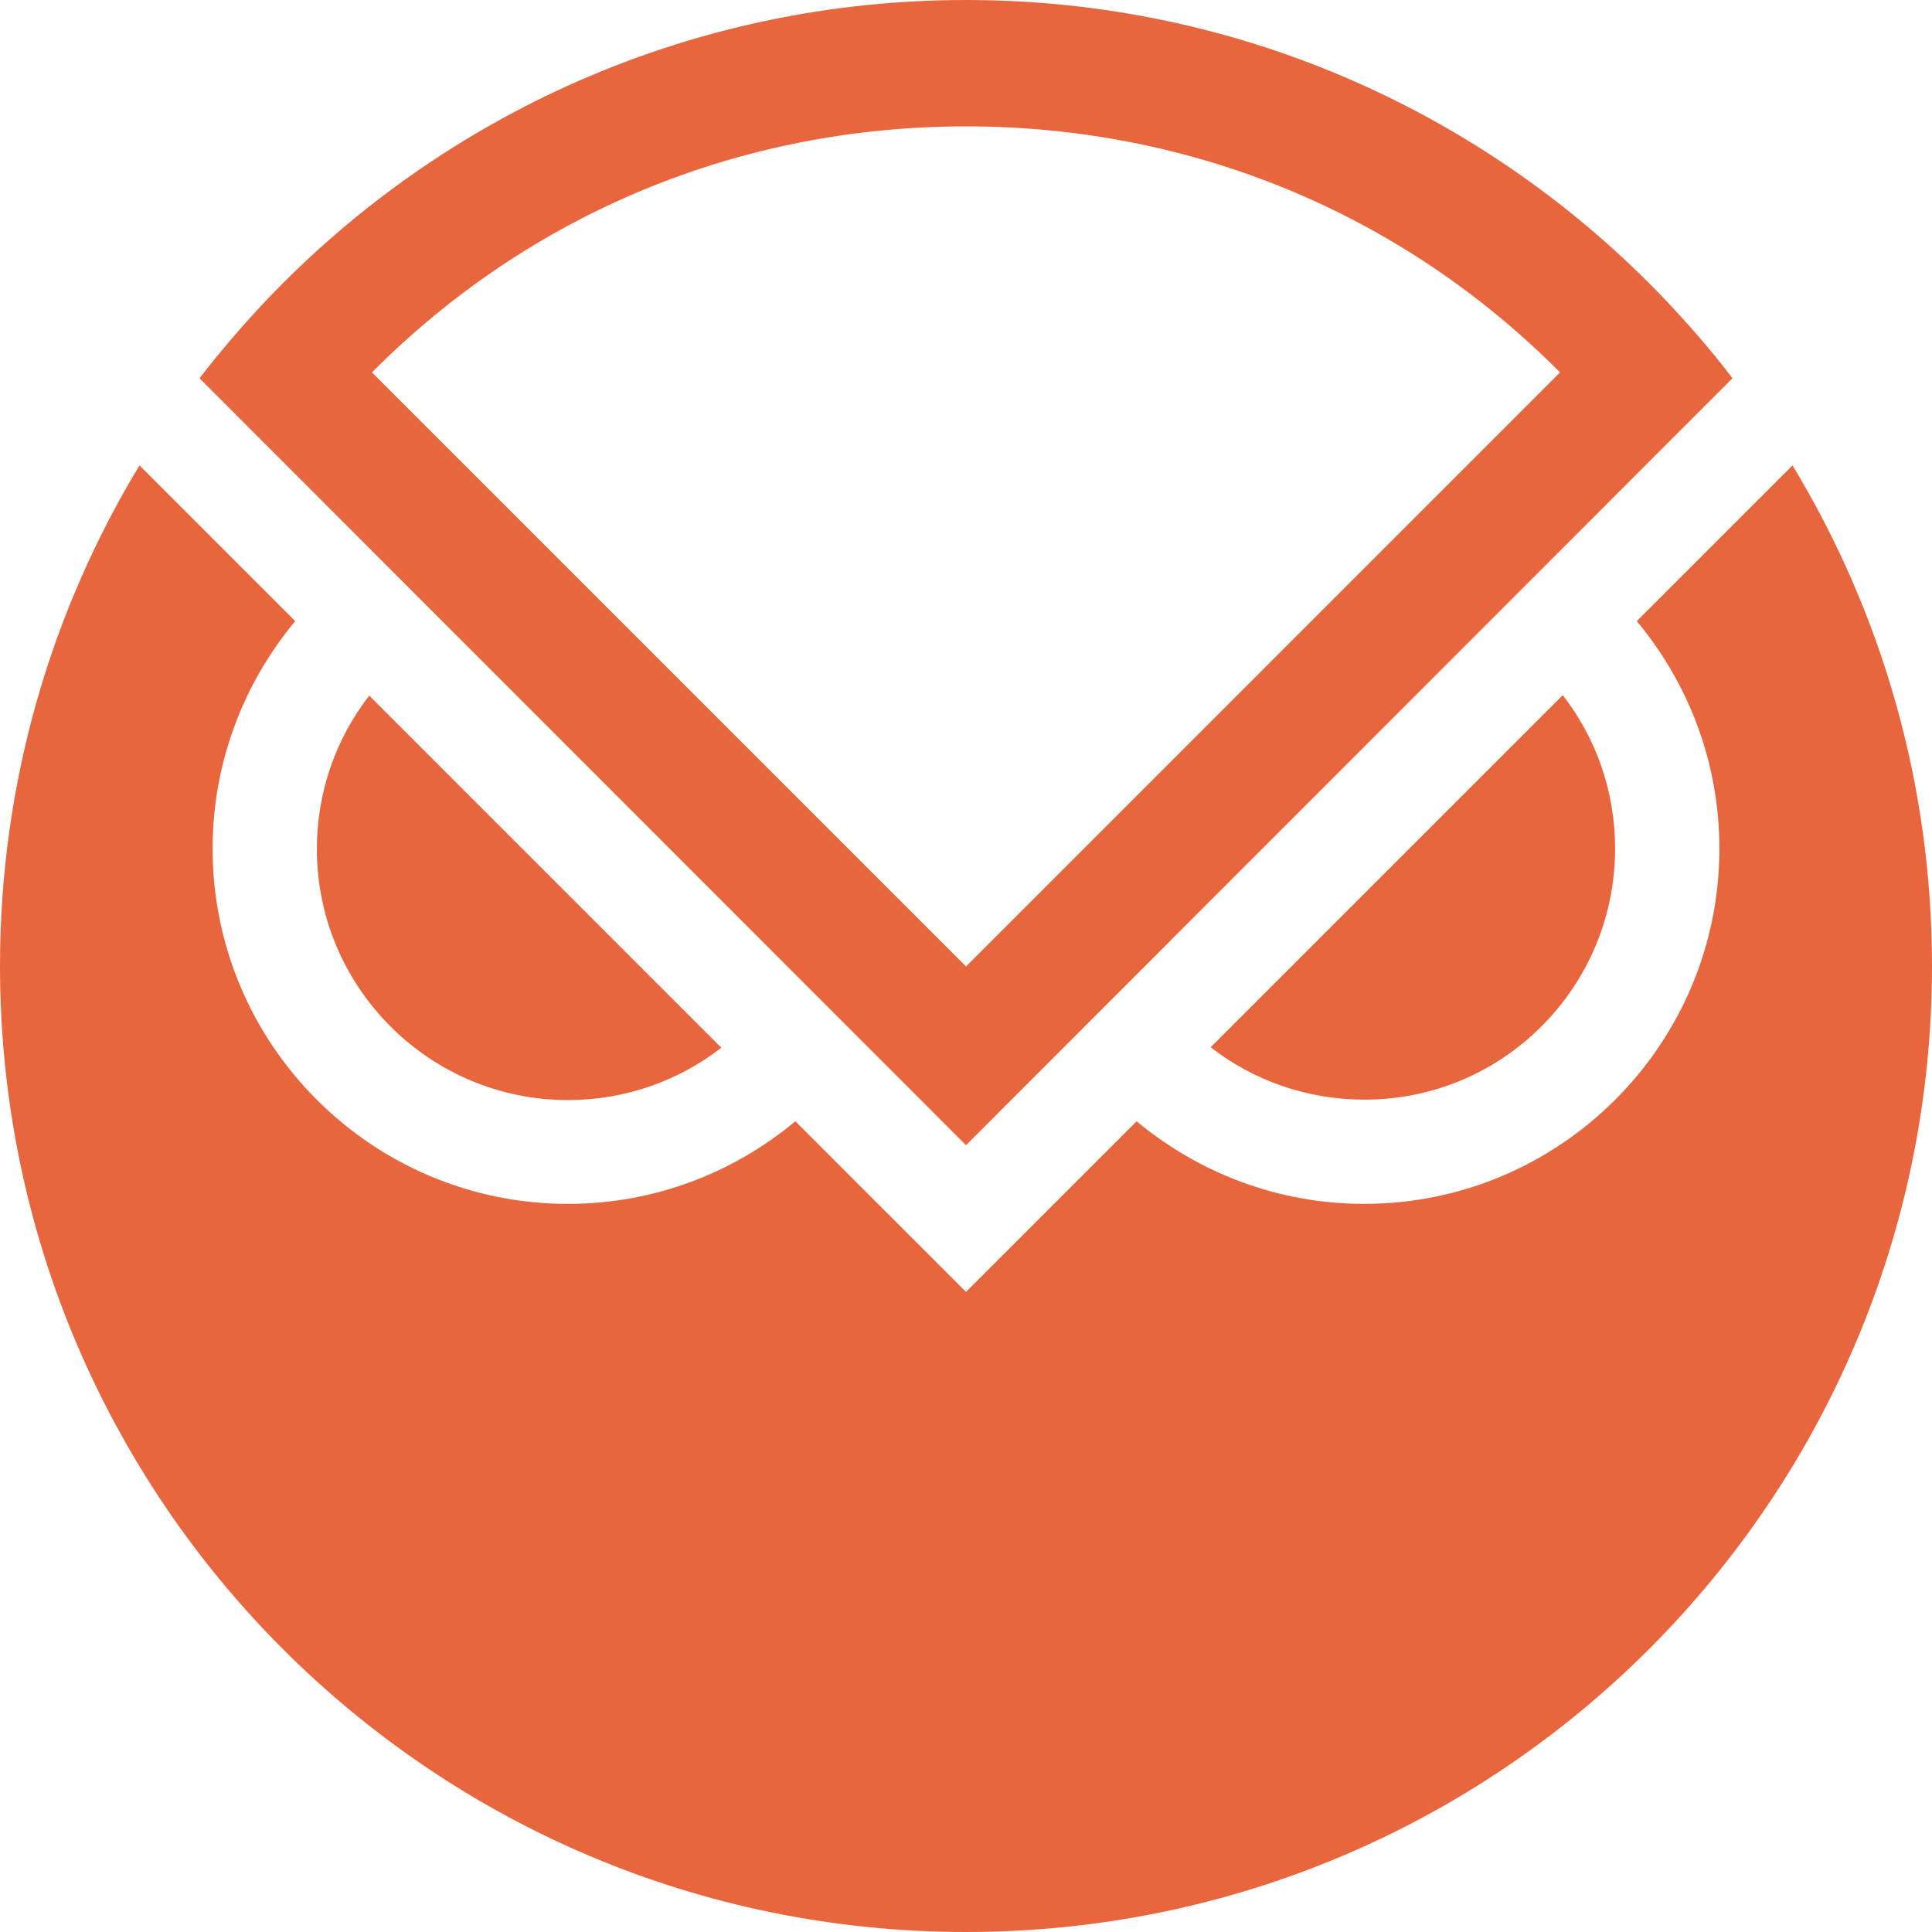
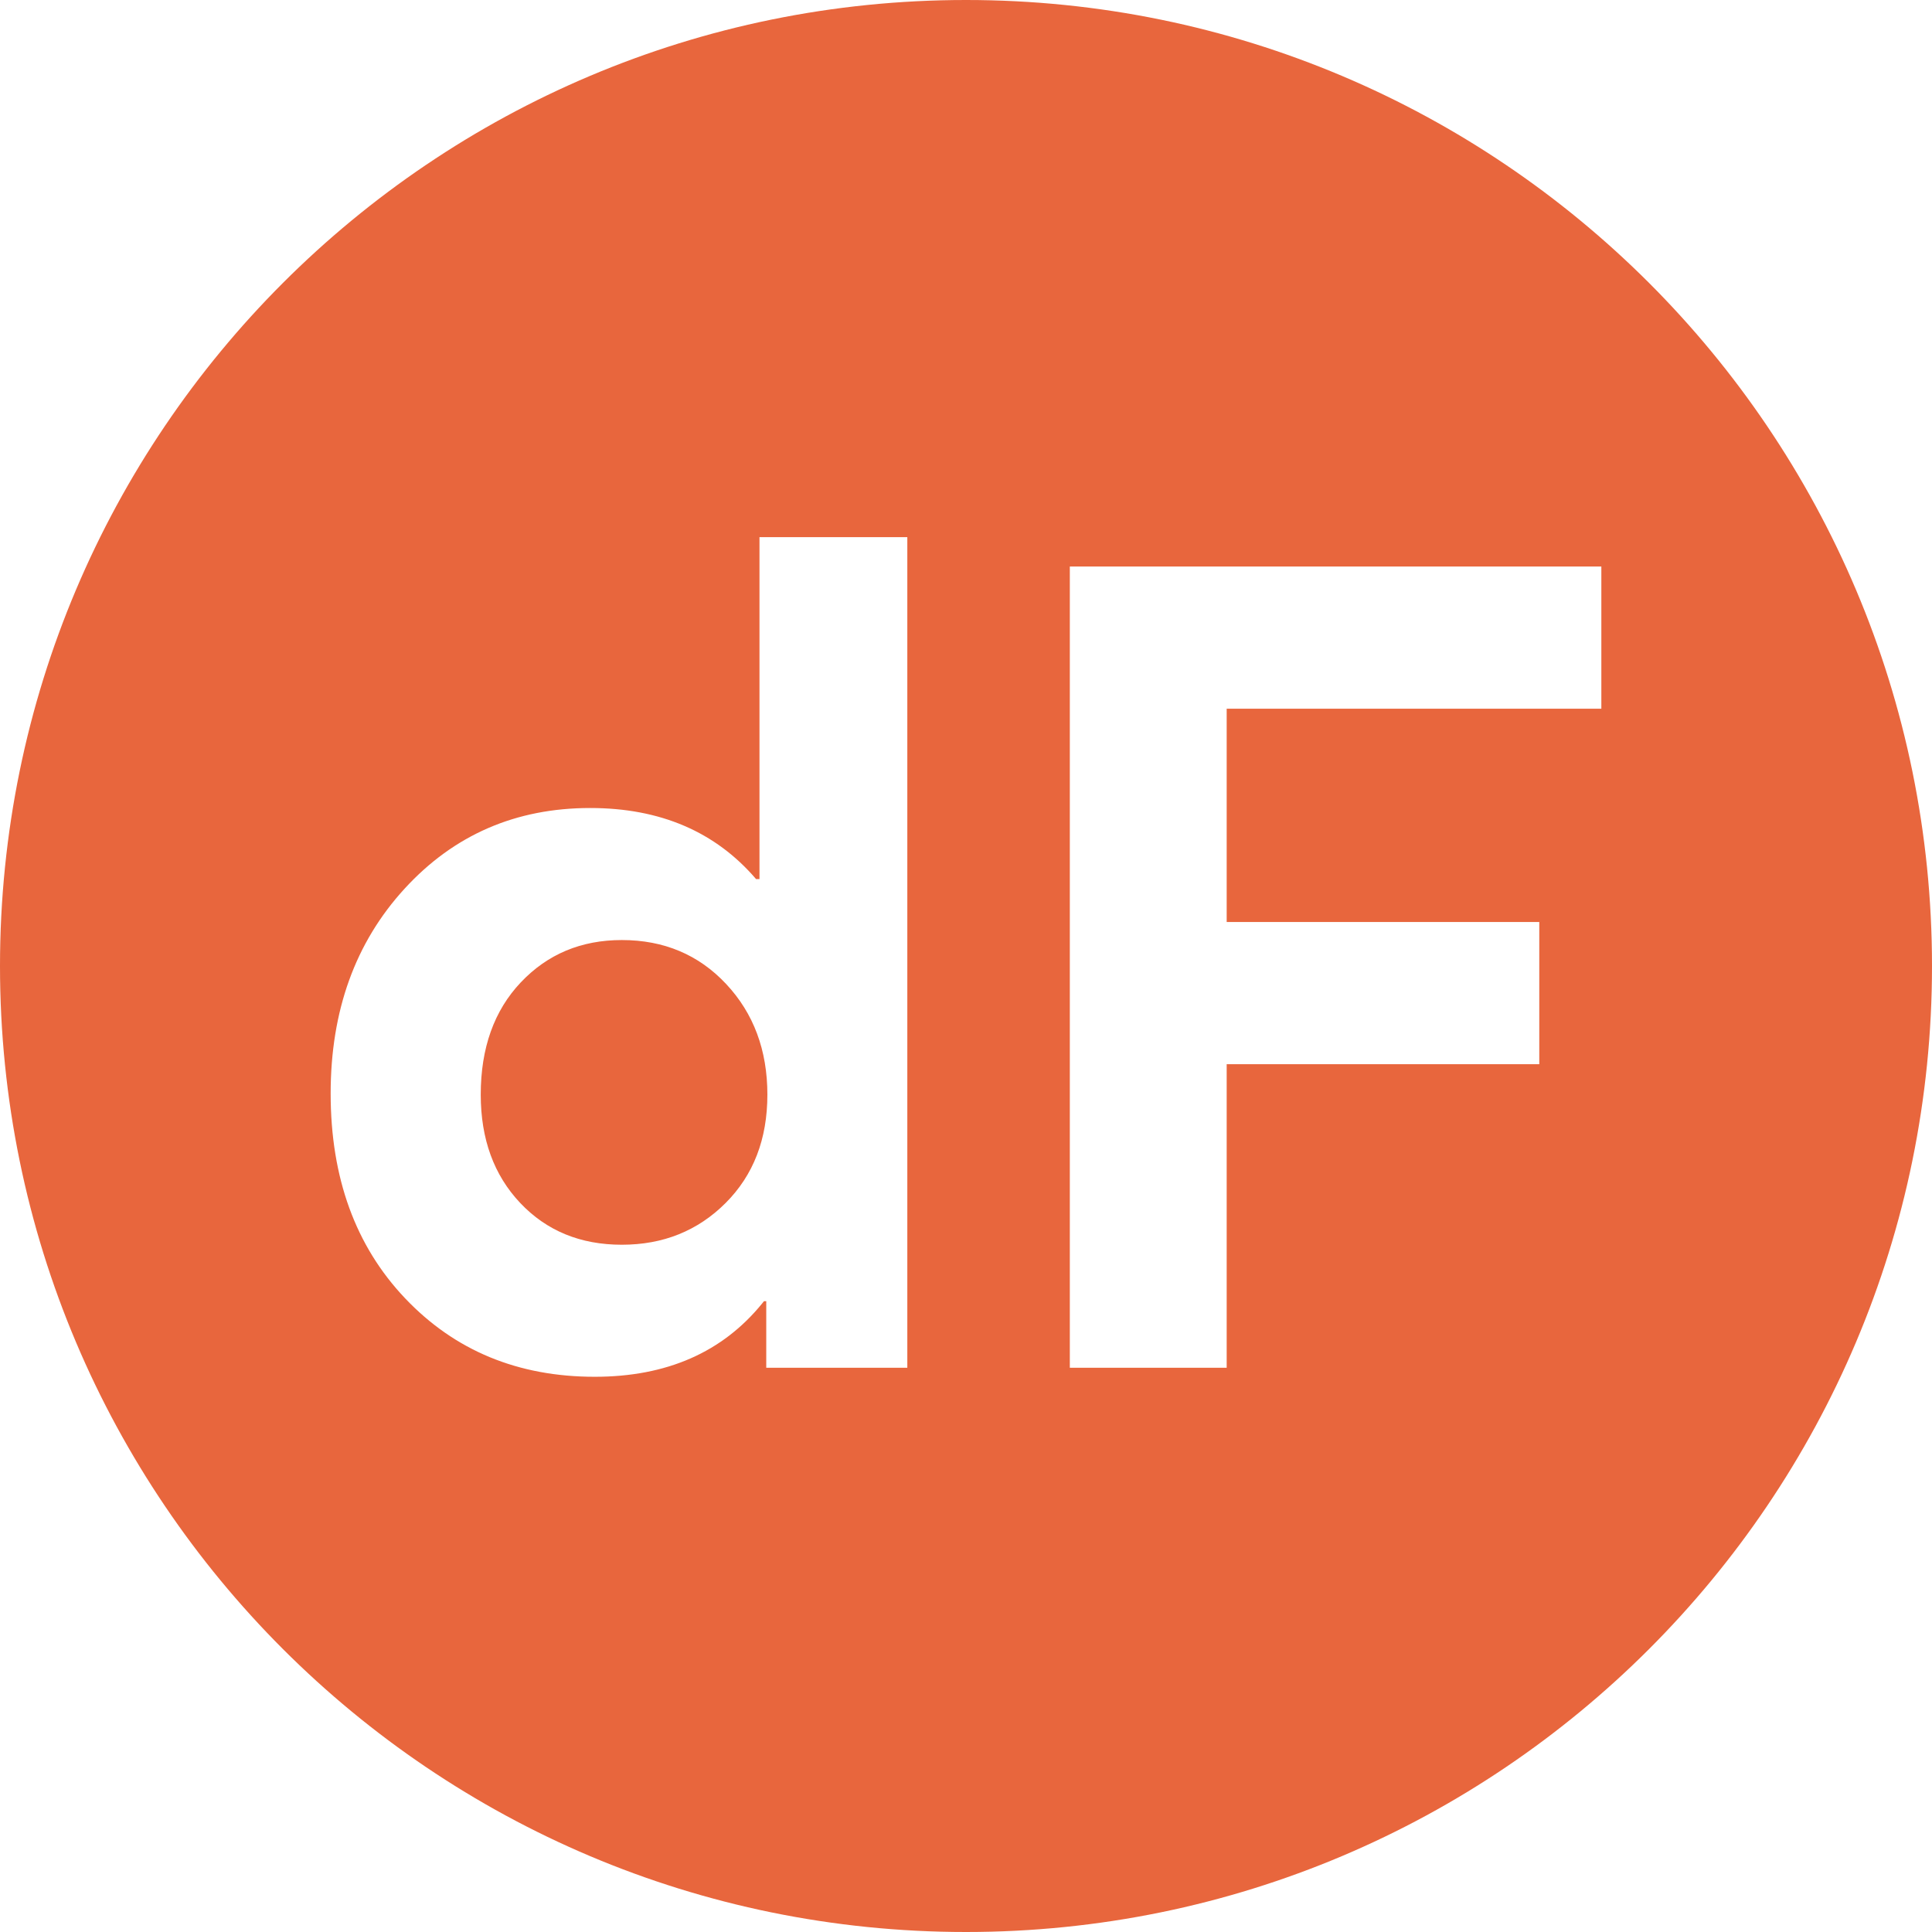
<svg xmlns="http://www.w3.org/2000/svg" height="428" viewBox="0 0 428 428" width="428">
-   <g fill="#e8663d">
-     <path d="m125.8 243.7c12.8 0 24.6-4.3 34-11.6l-78-78c-7.3 9.4-11.6 21.2-11.6 34 0 30.6 24.9 55.6 55.6 55.6z" />
-     <path d="m357.8 188c0-12.8-4.3-24.6-11.6-34l-78 78c9.4 7.3 21.2 11.601 34 11.601 30.7.099 55.6-24.901 55.6-55.601z" />
-     <path d="m397.1 103.1-34.5 34.5c11.4 13.7 18.3 31.2 18.3 50.4 0 43.4-35.3 78.7-78.7 78.7-19.1 0-36.7-6.9-50.4-18.3l-37.8 37.8-37.8-37.8c-13.7 11.4-31.2 18.3-50.4 18.3-43.4 0-78.7-35.3-78.7-78.7 0-19.1 6.9-36.7 18.3-50.4l-17.7-17.7-16.8-16.8c-19.6 32.4-30.9 70.3-30.9 110.9 0 118.2 95.8 214 214 214s214-95.8 214-214c0-40.6-11.3-78.5-30.9-110.9z" />
-     <path d="m368.8 66.3c-38.9-40.8-93.9-66.3-154.8-66.3s-115.9 25.5-154.8 66.3c-5.3 5.6-10.3 11.4-15 17.5l169.8 169.9 169.8-169.9c-4.6-6.1-9.7-11.9-15-17.5zm-154.8-38.3c50.1 0 96.6 19.3 131.6 54.5l-131.6 131.6-131.6-131.6c35-35.2 81.5-54.5 131.6-54.5z" />
-   </g>
+   <path d="m214 0c118.189 0 214 95.811 214 214 0 118.189-95.811 214-214 214-118.189 0-214-95.811-214-214 0-118.189 95.811-214 214-214zm-13 119h-32.75v75.75h-.75c-9-10.5-21.25-15.75-36.75-15.75-16.5 0-30.208 5.958-41.125 17.875-10.917 11.917-16.375 27.042-16.375 45.375 0 18.667 5.5 33.792 16.5 45.375s25 17.375 42 17.375c15.951 0 28.333-5.435 37.145-16.306l.355-.444h.5v14.75h31.25zm153.75 6.5h-117.75v177.5h34.75v-67.25h69.25v-31.5h-69.25v-47.25h83zm-217 82.75c9.333 0 17.042 3.25 23.125 9.75s9.125 14.667 9.125 24.5-3.083 17.833-9.25 24-13.833 9.25-23 9.25-16.667-3.083-22.5-9.25-8.75-14.167-8.75-24c0-10.333 2.958-18.625 8.875-24.875s13.375-9.375 22.375-9.375z" fill="#e8663d" fill-rule="evenodd" />
</svg>
